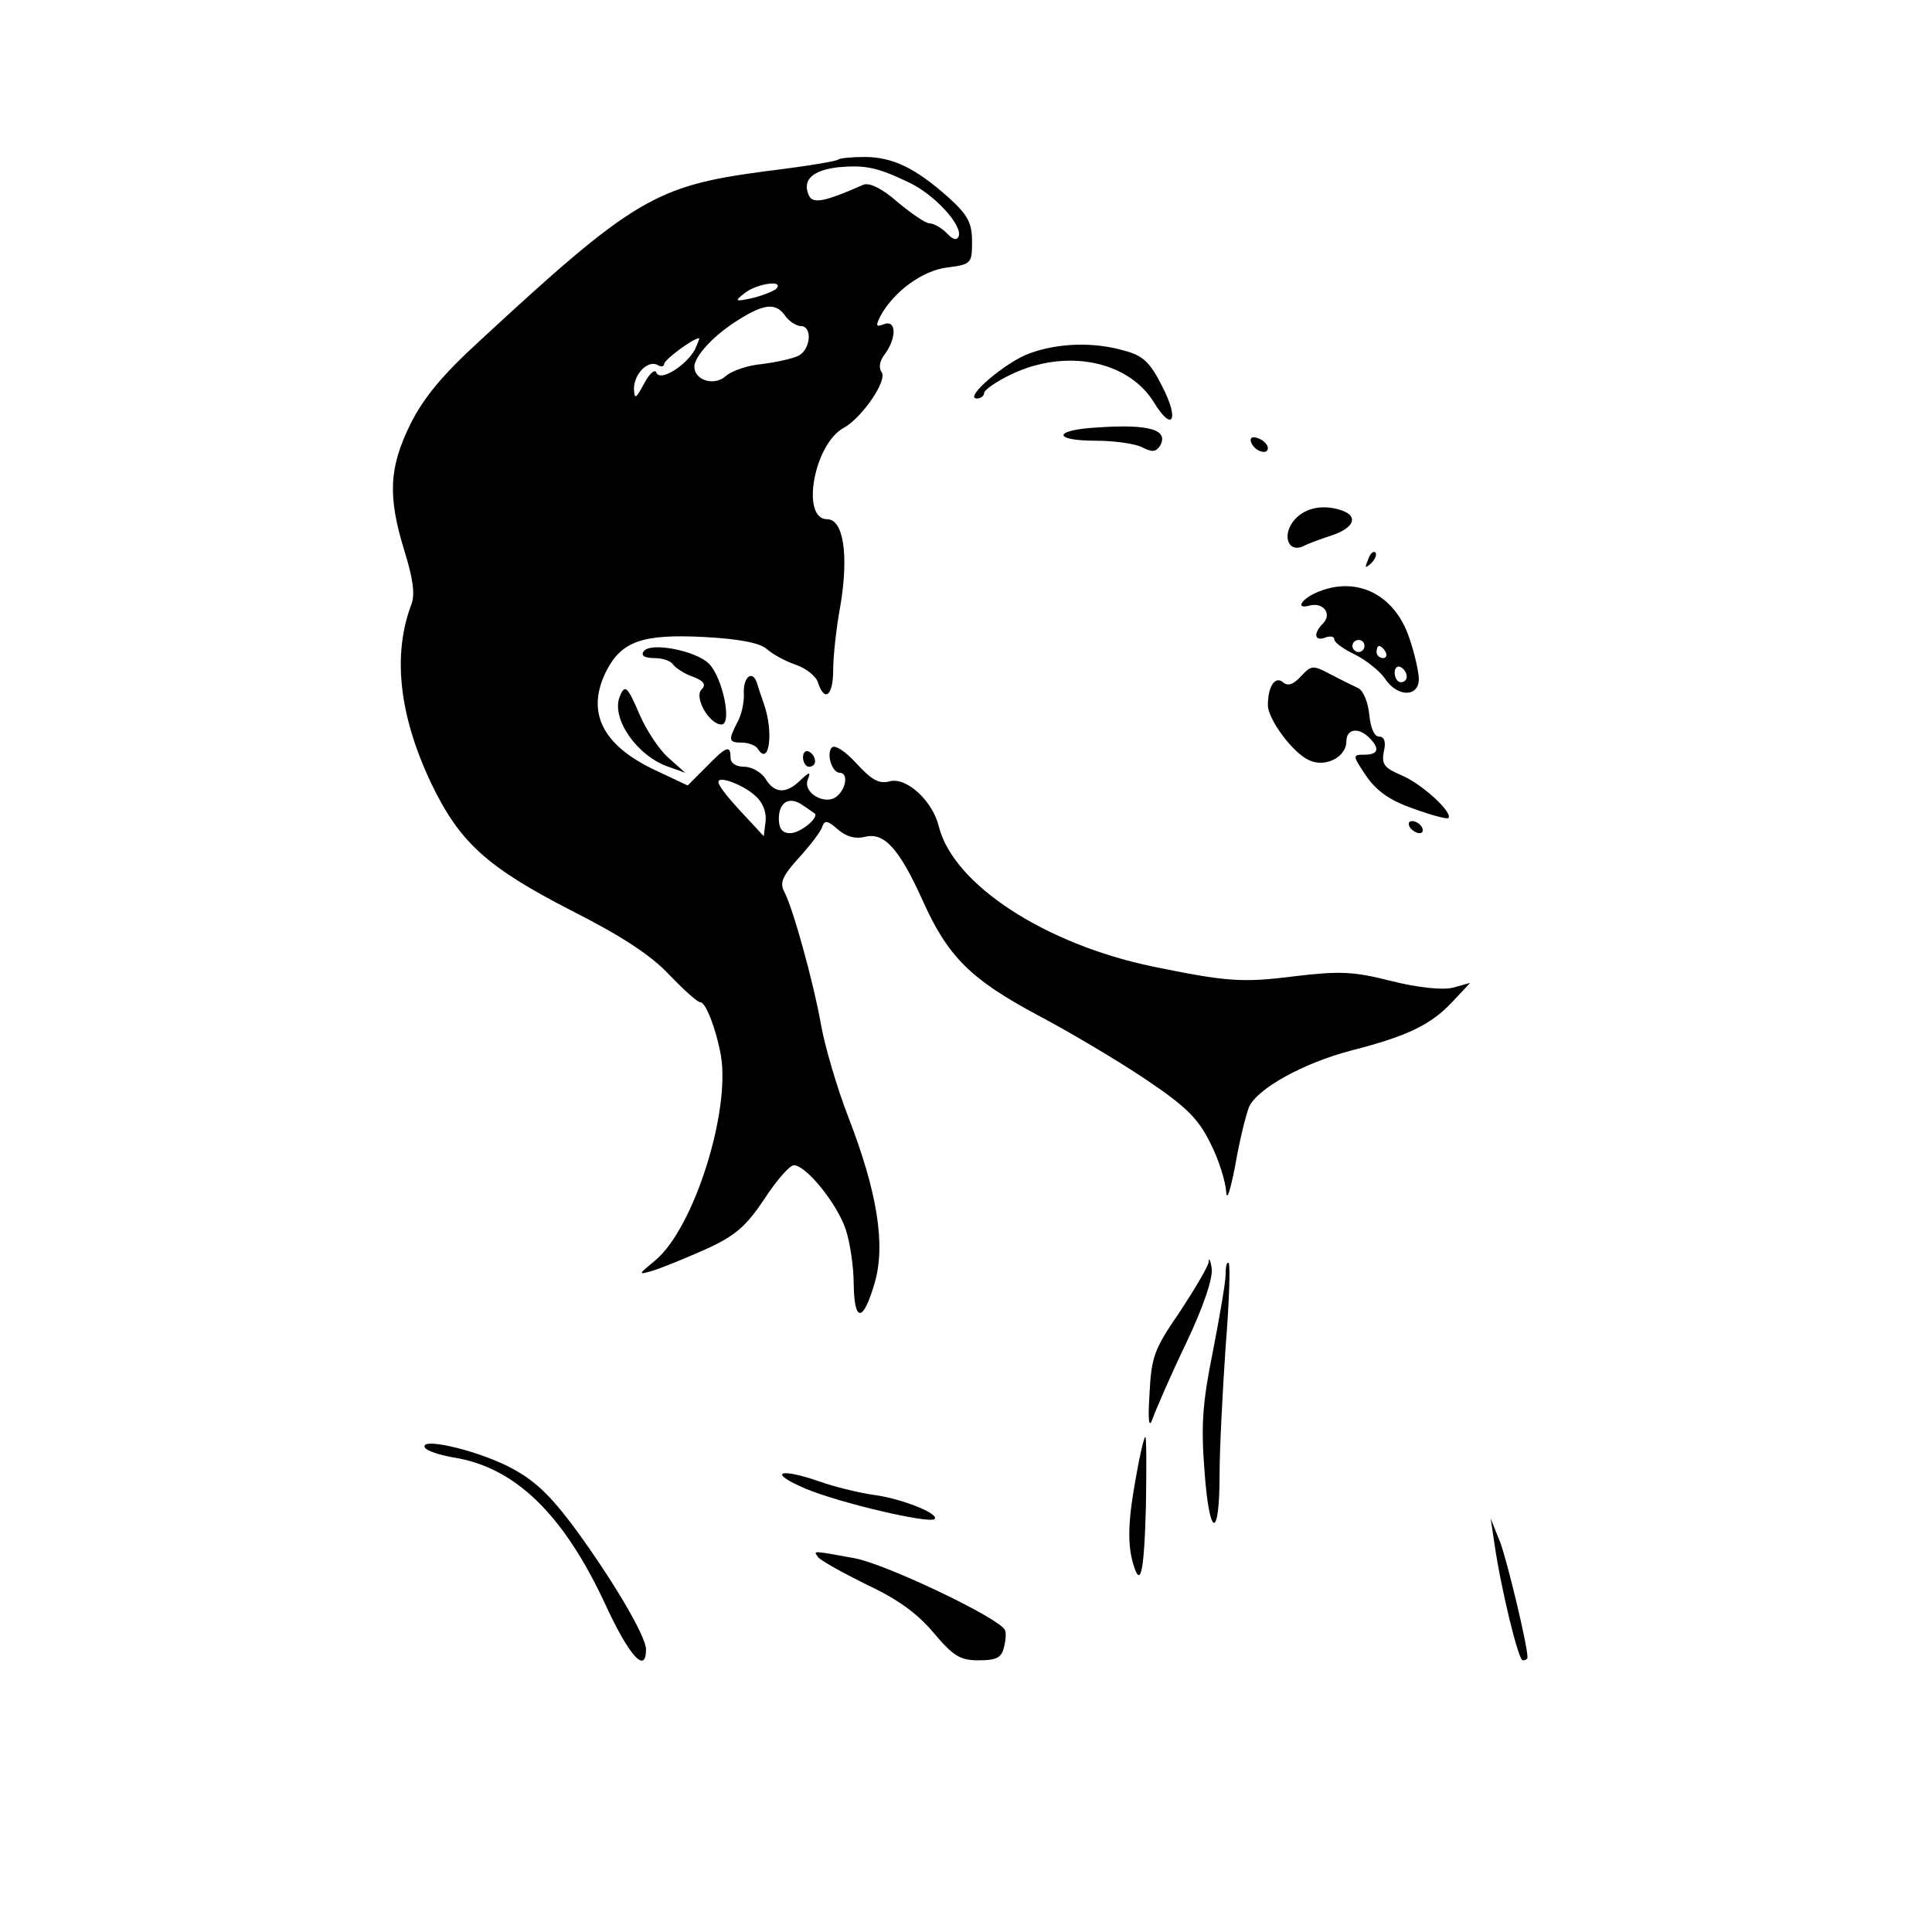
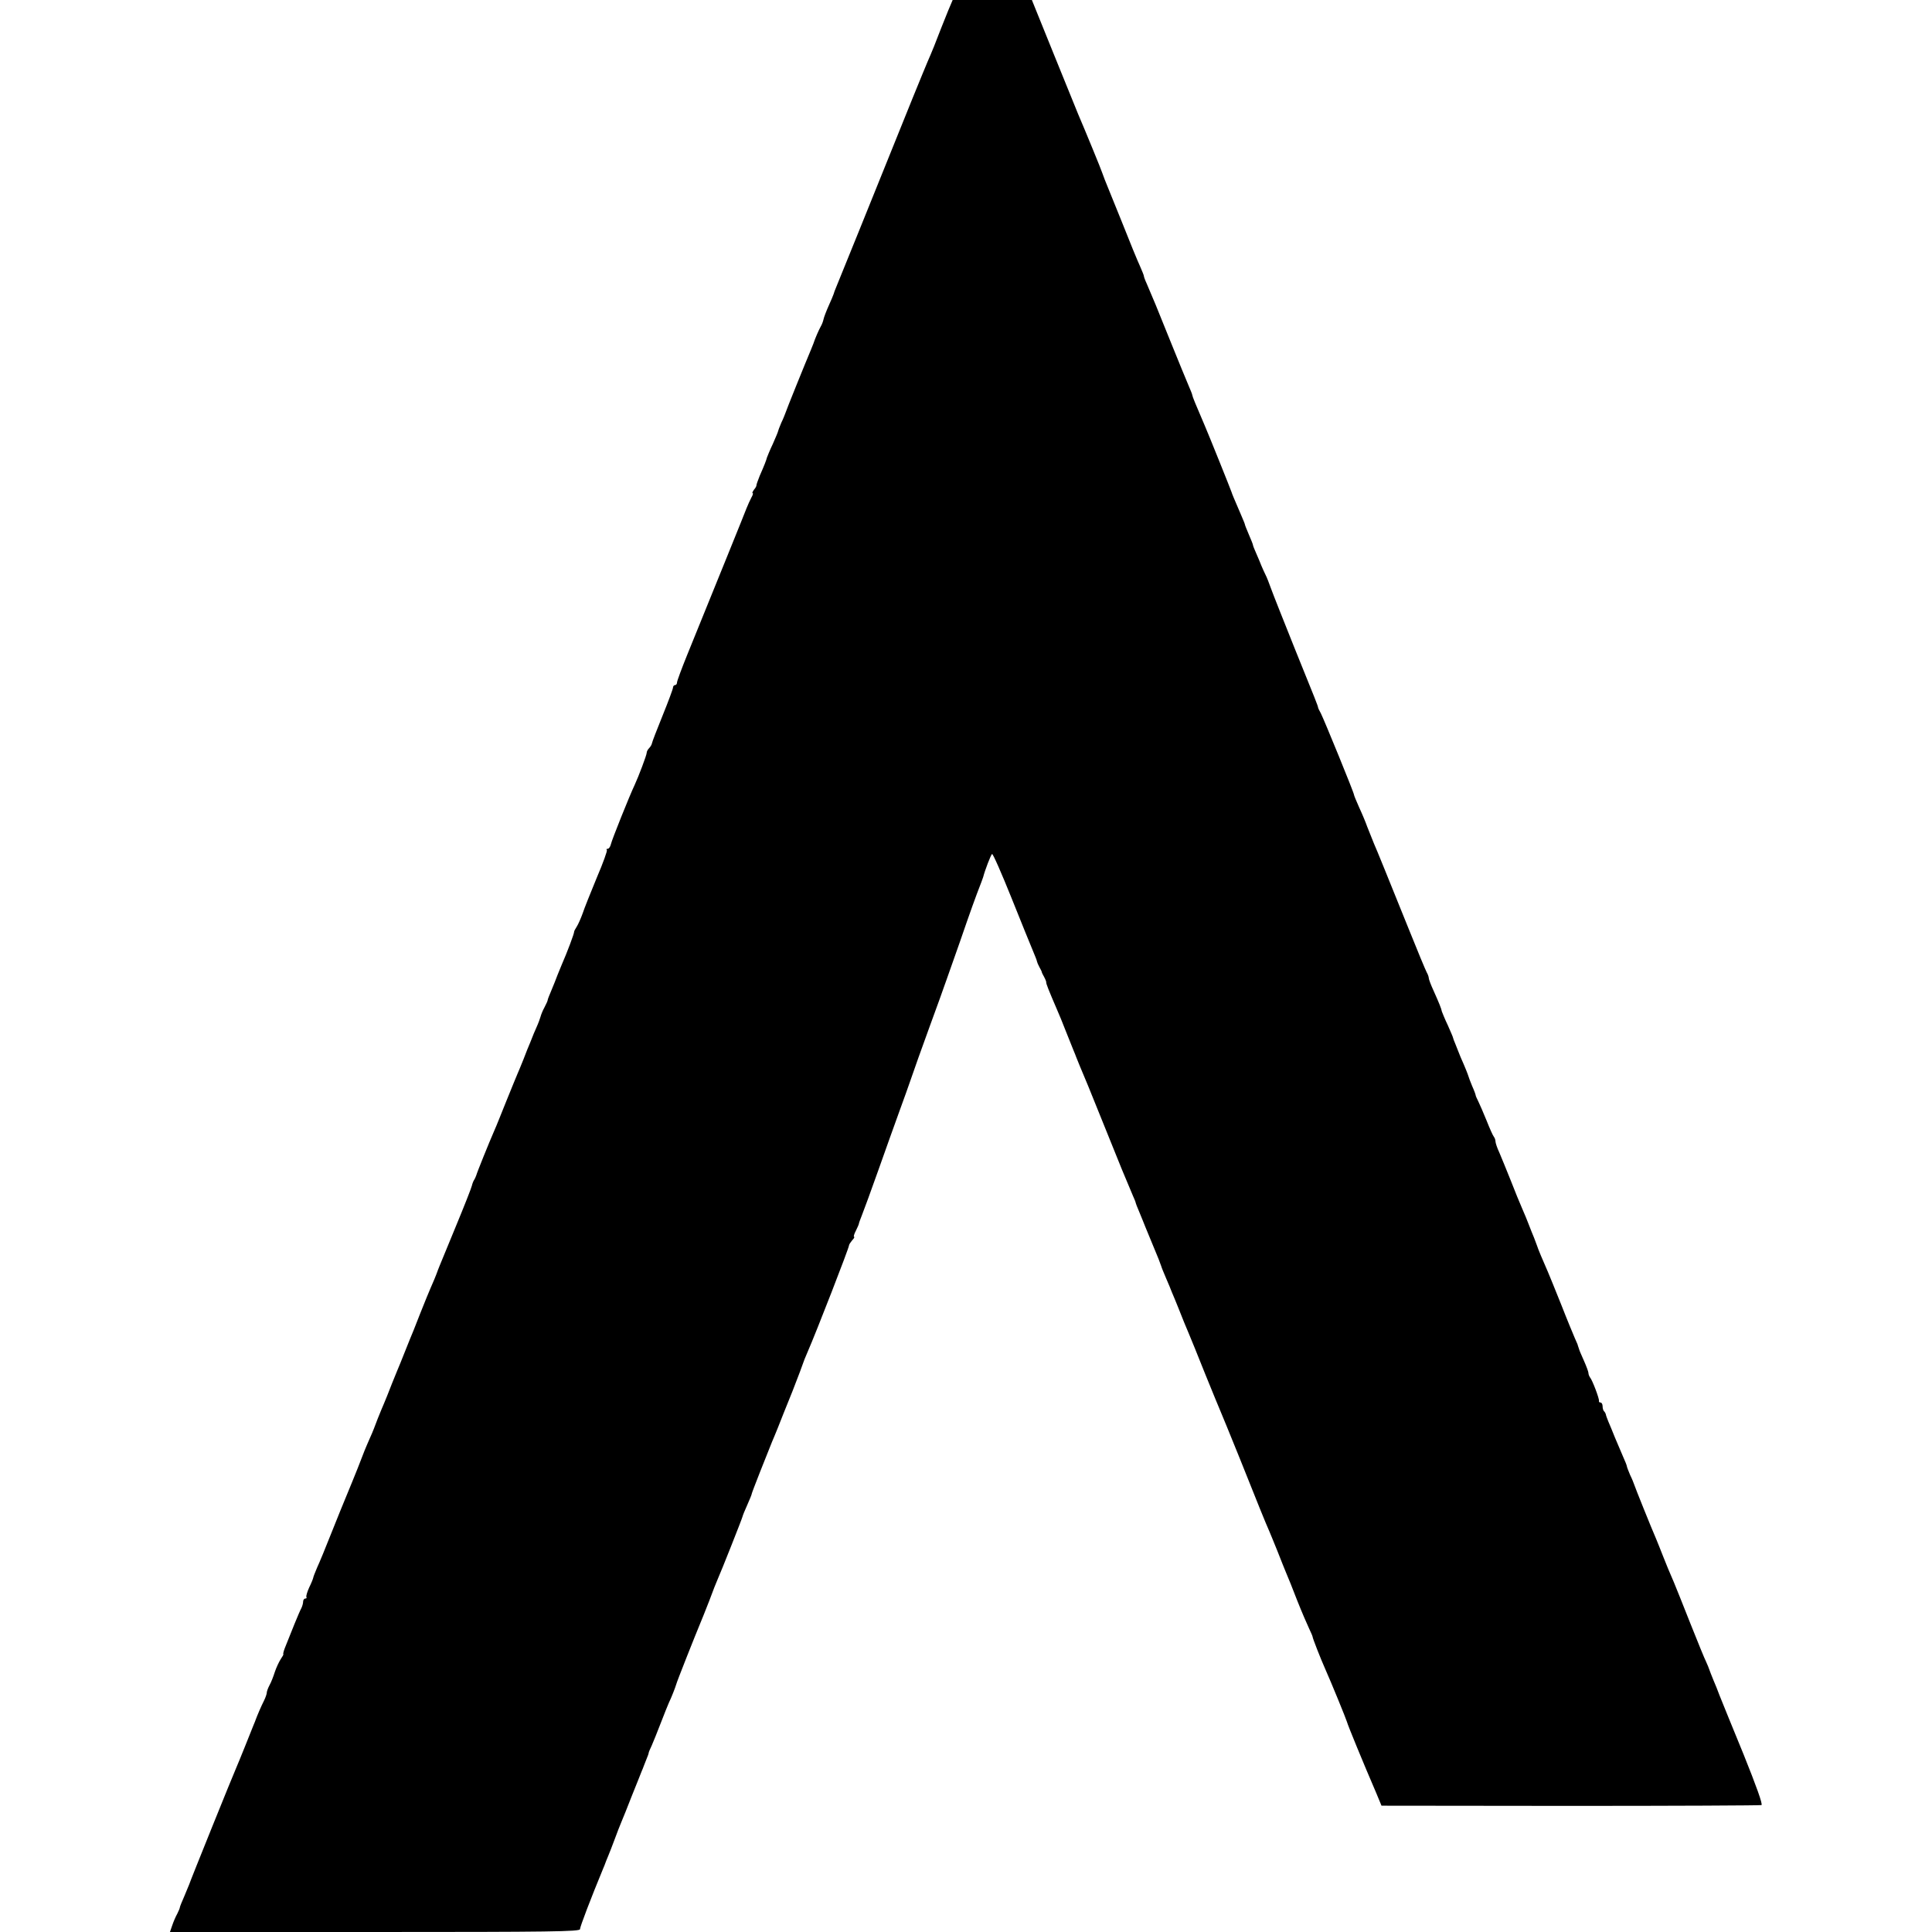
- <svg xmlns="http://www.w3.org/2000/svg" version="1.0" width="320pt" height="320pt" viewBox="0 0 320 320" preserveAspectRatio="xMidYMid meet">
-   <g transform="translate(0,320) scale(0.1,-0.1)" fill="#000000" stroke="none">
-     <path d="M1389 2936 c-2 -3 -58 -12 -124 -20 -179 -24 -216 -45 -472 -282 -59 -54 -91 -92 -113 -136 -36 -73 -38 -120 -10 -211 14 -45 18 -72 11 -89 -31 -83 -20 -183 33 -295 47 -98 92 -139 232 -211 83 -42 132 -74 162 -106 24 -25 47 -46 52 -46 9 0 26 -44 34 -88 16 -94 -45 -286 -108 -339 -29 -24 -30 -25 -6 -18 14 4 53 20 87 35 51 23 68 38 99 84 20 31 42 56 49 56 20 0 72 -64 86 -107 7 -21 13 -62 13 -90 1 -65 16 -63 35 3 18 63 4 150 -44 274 -19 49 -39 118 -45 152 -13 73 -47 195 -61 221 -8 15 -3 26 24 56 19 21 37 44 39 52 4 11 9 10 26 -5 14 -12 29 -16 45 -12 32 8 57 -21 95 -105 42 -94 80 -131 190 -190 53 -28 134 -76 180 -107 67 -45 87 -65 107 -106 14 -27 25 -64 26 -80 1 -17 7 3 15 44 7 41 18 85 23 97 14 30 89 72 169 93 94 24 132 43 167 80 l30 32 -29 -8 c-17 -4 -57 0 -101 11 -63 16 -85 17 -161 8 -86 -11 -112 -9 -234 16 -179 37 -331 136 -355 232 -10 42 -53 82 -81 75 -18 -5 -30 2 -55 29 -18 20 -36 32 -41 27 -10 -10 0 -42 13 -42 14 0 11 -26 -5 -39 -19 -16 -57 6 -48 28 5 13 3 13 -12 -1 -23 -23 -43 -23 -58 2 -7 11 -23 20 -35 20 -14 0 -23 6 -23 15 0 22 -7 19 -41 -16 l-30 -30 -53 25 c-90 42 -116 98 -81 166 25 48 60 60 160 55 59 -3 94 -10 105 -20 9 -8 30 -20 48 -26 17 -6 34 -19 37 -30 11 -33 25 -21 25 21 0 22 5 70 12 107 14 84 5 143 -22 143 -44 0 -22 124 27 151 31 17 74 80 63 93 -5 7 -3 19 6 30 20 28 18 57 -2 49 -13 -5 -14 -3 -6 13 22 41 70 76 111 81 40 5 41 7 41 43 0 31 -7 44 -39 73 -54 48 -92 67 -139 67 -21 0 -41 -2 -43 -4z m116 -38 c43 -20 89 -71 83 -89 -3 -8 -10 -6 -20 5 -9 9 -22 16 -28 16 -7 0 -30 16 -53 35 -26 23 -47 33 -57 29 -68 -30 -85 -32 -91 -16 -10 25 8 40 49 45 45 4 65 0 117 -25z m-220 -177 c-6 -4 -23 -11 -40 -15 -28 -6 -29 -5 -11 9 21 16 67 22 51 6z m41 -61 c20 0 17 -38 -3 -49 -10 -5 -37 -11 -61 -14 -23 -2 -50 -11 -60 -20 -19 -17 -52 -7 -52 16 1 17 29 48 65 72 47 31 68 35 84 14 7 -11 20 -19 27 -19z m-175 -39 c-15 -27 -58 -54 -64 -38 -2 6 -11 -1 -20 -18 -14 -26 -16 -27 -17 -9 0 25 24 49 40 39 5 -3 10 -2 10 2 0 7 47 42 58 43 1 0 -2 -8 -7 -19z m102 -741 c11 -10 17 -27 15 -41 l-3 -24 -25 27 c-34 36 -50 56 -50 63 0 11 44 -6 63 -25z m96 -27 c9 -6 -23 -33 -40 -33 -13 0 -19 7 -19 24 0 28 18 38 40 22 8 -5 17 -12 19 -13z" />
-     <path d="M1706 2615 c-40 -14 -111 -75 -88 -75 6 0 12 4 12 9 0 5 20 19 45 31 90 43 193 23 236 -46 31 -51 43 -30 14 26 -20 40 -32 51 -62 59 -51 15 -110 13 -157 -4z" />
-     <path d="M1818 2492 c-74 -4 -76 -22 -2 -22 30 0 65 -5 76 -11 16 -8 22 -8 29 2 16 27 -17 37 -103 31z" />
-     <path d="M2072 2468 c5 -15 28 -23 28 -10 0 5 -7 13 -16 16 -10 4 -14 1 -12 -6z" />
-     <path d="M2145 2340 c-22 -24 -13 -56 13 -45 9 5 32 13 50 19 34 12 42 30 16 40 -30 11 -61 6 -79 -14z" />
-     <path d="M2266 2273 c-6 -14 -5 -15 5 -6 7 7 10 15 7 18 -3 3 -9 -2 -12 -12z" />
-     <path d="M2184 2220 c-28 -11 -40 -30 -15 -23 23 6 38 -14 22 -30 -16 -16 -14 -30 4 -23 8 3 15 2 15 -3 0 -5 15 -16 34 -25 18 -9 41 -27 50 -40 20 -31 56 -31 56 -1 0 12 -7 43 -16 69 -24 71 -86 102 -150 76z m76 -90 c0 -5 -4 -10 -10 -10 -5 0 -10 5 -10 10 0 6 5 10 10 10 6 0 10 -4 10 -10z m35 -10 c3 -5 1 -10 -4 -10 -6 0 -11 5 -11 10 0 6 2 10 4 10 3 0 8 -4 11 -10z m35 -41 c0 -5 -4 -9 -10 -9 -5 0 -10 7 -10 16 0 8 5 12 10 9 6 -3 10 -10 10 -16z" />
-     <path d="M1066 2121 c-5 -7 2 -11 18 -11 14 0 28 -5 31 -11 4 -5 18 -15 33 -20 18 -7 22 -13 14 -21 -13 -13 13 -58 33 -58 18 0 2 78 -21 101 -23 22 -98 36 -108 20z" />
-     <path d="M2155 2080 c-13 -14 -22 -17 -30 -10 -13 11 -25 -7 -25 -38 0 -23 41 -79 68 -91 27 -13 62 5 62 31 0 21 20 24 38 6 18 -18 15 -28 -8 -28 -20 0 -20 -1 2 -34 17 -25 38 -41 78 -55 30 -11 56 -18 59 -16 8 9 -44 57 -78 71 -28 12 -33 18 -29 39 4 16 1 25 -8 25 -8 0 -14 15 -16 36 -2 21 -10 40 -18 44 -8 4 -29 14 -46 23 -30 16 -32 15 -49 -3z" />
-     <path d="M1232 2052 c1 -15 -4 -37 -11 -49 -15 -29 -14 -33 8 -33 11 0 23 -5 26 -10 19 -31 27 27 10 75 -4 11 -9 26 -11 33 -7 23 -23 12 -22 -16z" />
-     <path d="M1026 2045 c-13 -36 29 -97 81 -115 l28 -10 -28 25 c-15 13 -36 45 -47 70 -21 49 -25 53 -34 30z" />
-     <path d="M1330 1946 c0 -9 5 -16 10 -16 6 0 10 4 10 9 0 6 -4 13 -10 16 -5 3 -10 -1 -10 -9z" />
-     <path d="M2335 1830 c3 -5 11 -10 16 -10 6 0 7 5 4 10 -3 6 -11 10 -16 10 -6 0 -7 -4 -4 -10z" />
-     <path d="M2002 1110 c-1 -8 -23 -45 -48 -83 -42 -61 -47 -74 -50 -135 -3 -46 -1 -59 5 -42 5 14 29 70 55 124 30 63 45 109 43 125 -2 14 -5 19 -5 11z" />
-     <path d="M2030 1089 c0 -13 -10 -70 -21 -127 -17 -84 -20 -121 -14 -198 8 -112 25 -116 25 -6 0 42 5 137 10 211 6 74 8 136 5 139 -3 3 -5 -6 -5 -19z" />
-     <path d="M1882 756 c-13 -70 -15 -110 -6 -143 13 -47 19 -19 22 92 1 63 1 115 -1 115 -2 0 -9 -29 -15 -64z" />
-     <path d="M704 802 c3 -5 24 -12 47 -16 102 -16 182 -94 251 -242 40 -87 68 -118 68 -76 0 23 -60 123 -124 209 -39 51 -64 74 -106 95 -57 28 -147 48 -136 30z" />
-     <path d="M1335 734 c58 -24 204 -58 213 -50 8 9 -55 34 -101 40 -27 4 -67 14 -89 22 -69 24 -87 15 -23 -12z" />
-     <path d="M2475 645 c11 -77 40 -195 47 -195 5 0 8 2 8 5 0 20 -33 157 -45 190 l-16 40 6 -40z" />
-     <path d="M1355 621 c3 -5 39 -25 79 -45 52 -24 85 -48 112 -80 33 -39 44 -46 75 -46 29 0 38 4 42 22 3 12 4 25 1 29 -13 21 -196 108 -248 118 -72 13 -69 13 -61 2z" />
+ <svg xmlns="http://www.w3.org/2000/svg" version="1.0" width="956pt" height="956pt" viewBox="0 0 956 956" preserveAspectRatio="xMidYMid meet">
+   <g transform="translate(0,956) scale(0.1,-0.1)" fill="#000000" stroke="none">
+     <path d="M4692 9508 c-26 -66 -45 -111 -47 -118 -7 -20 -37 -95 -55 -135 -5 -11 -38 -92 -74 -180 -223 -553 -356 -882 -378 -935 -6 -14 -12 -30 -13 -35 -2 -6 -13 -33 -25 -59 -12 -27 -23 -56 -25 -66 -2 -10 -8 -26 -14 -36 -9 -16 -28 -59 -36 -84 -1 -3 -6 -16 -12 -30 -26 -61 -125 -306 -127 -315 -2 -5 -10 -27 -20 -47 -9 -21 -16 -40 -16 -42 0 -3 -12 -31 -26 -63 -15 -31 -27 -62 -29 -67 -3 -13 -13 -39 -36 -91 -9 -22 -16 -43 -16 -46 1 -3 -4 -13 -12 -22 -7 -10 -10 -17 -7 -17 4 0 1 -10 -6 -22 -7 -13 -17 -36 -24 -53 -10 -27 -148 -367 -293 -724 -28 -69 -51 -131 -51 -138 0 -7 -4 -13 -10 -13 -5 0 -10 -6 -10 -13 0 -6 -23 -68 -51 -137 -28 -69 -52 -131 -53 -138 -1 -7 -8 -18 -14 -24 -7 -7 -12 -17 -12 -23 0 -11 -40 -117 -60 -160 -24 -50 -113 -272 -117 -292 -3 -13 -10 -23 -16 -23 -6 0 -8 -3 -4 -6 3 -3 -19 -65 -50 -137 -30 -73 -62 -152 -70 -177 -9 -25 -22 -54 -29 -65 -7 -11 -13 -22 -13 -25 1 -8 -34 -101 -62 -165 -10 -24 -32 -78 -34 -85 -1 -3 -9 -22 -18 -44 -9 -21 -17 -41 -17 -45 0 -3 -7 -19 -16 -36 -9 -16 -17 -37 -19 -45 -2 -8 -11 -33 -21 -55 -10 -22 -18 -42 -19 -45 -1 -3 -6 -16 -12 -30 -6 -14 -21 -50 -32 -80 -12 -30 -26 -64 -31 -75 -5 -11 -29 -71 -54 -132 -25 -62 -51 -128 -59 -145 -28 -64 -88 -213 -90 -223 -2 -5 -6 -16 -10 -22 -5 -7 -10 -21 -12 -30 -2 -10 -37 -99 -78 -198 -95 -230 -90 -219 -92 -225 -5 -15 -27 -68 -35 -85 -5 -11 -28 -67 -51 -125 -22 -58 -46 -116 -52 -130 -6 -14 -11 -27 -12 -30 -4 -11 -26 -66 -34 -85 -5 -11 -23 -56 -41 -100 -17 -44 -35 -89 -40 -100 -5 -11 -19 -45 -31 -75 -11 -30 -27 -71 -36 -90 -25 -57 -31 -71 -63 -155 -18 -44 -42 -105 -55 -135 -13 -30 -46 -113 -75 -185 -28 -71 -60 -149 -71 -172 -10 -24 -19 -46 -19 -50 -1 -5 -9 -26 -20 -48 -10 -22 -16 -43 -14 -47 3 -5 0 -8 -5 -8 -6 0 -11 -7 -11 -15 0 -8 -4 -23 -9 -33 -9 -15 -54 -127 -82 -198 -6 -16 -9 -29 -7 -29 2 -1 -4 -12 -13 -25 -9 -14 -22 -42 -29 -63 -7 -22 -18 -51 -26 -65 -8 -15 -14 -32 -14 -38 0 -6 -6 -24 -14 -40 -13 -25 -35 -77 -41 -94 -1 -3 -5 -14 -10 -25 -4 -11 -23 -58 -42 -105 -19 -47 -38 -94 -43 -105 -13 -28 -231 -568 -234 -580 -2 -5 -13 -32 -24 -58 -12 -27 -22 -52 -22 -55 0 -4 -6 -18 -13 -32 -8 -14 -19 -40 -25 -58 l-11 -32 1015 0 c870 0 1014 2 1014 14 0 12 53 151 115 301 5 11 9 22 10 25 1 3 7 19 14 35 7 17 22 55 33 85 11 30 26 69 33 85 7 17 31 75 52 130 22 55 44 109 48 120 5 11 9 22 10 25 1 3 7 18 13 33 7 16 12 31 12 34 0 3 7 19 15 36 8 18 28 68 45 112 17 44 35 89 40 100 12 24 32 76 36 90 2 11 97 250 118 300 7 17 28 68 46 115 17 47 36 94 41 105 16 35 121 300 123 310 1 6 12 32 24 59 12 27 22 51 22 55 0 5 75 195 100 256 5 11 18 43 29 70 11 28 43 109 72 180 28 72 52 135 53 140 2 6 10 28 20 50 46 105 207 520 207 532 0 5 8 16 16 26 9 9 13 17 9 17 -3 0 0 13 9 30 8 16 15 32 15 35 0 3 7 22 15 42 8 20 45 120 81 222 36 102 83 233 104 291 21 58 48 132 59 165 11 33 52 148 91 255 39 107 73 200 74 205 2 6 6 17 9 25 3 8 33 94 67 190 53 154 76 218 106 295 4 11 8 22 9 25 8 32 38 111 44 114 4 3 47 -95 96 -217 49 -122 97 -241 107 -264 10 -24 19 -46 19 -50 1 -5 6 -17 12 -28 6 -11 12 -22 12 -25 0 -3 6 -14 12 -25 6 -11 10 -22 10 -25 -2 -5 13 -42 53 -135 10 -22 29 -69 43 -105 14 -36 31 -78 38 -95 7 -16 13 -32 14 -35 3 -8 24 -60 60 -145 18 -44 61 -150 95 -235 57 -143 91 -225 126 -307 8 -17 14 -33 14 -36 0 -2 8 -22 17 -43 9 -22 17 -41 18 -44 1 -3 6 -16 12 -30 6 -14 21 -50 33 -80 12 -30 27 -66 33 -80 5 -14 11 -29 13 -35 1 -5 12 -32 24 -60 12 -27 25 -59 29 -70 5 -11 19 -45 31 -75 12 -30 26 -64 30 -75 5 -11 15 -36 23 -55 8 -19 45 -109 81 -200 37 -91 71 -174 76 -185 5 -11 47 -114 94 -230 88 -221 131 -327 146 -360 5 -11 23 -56 41 -100 17 -44 37 -93 44 -110 7 -16 32 -77 54 -135 23 -58 50 -120 59 -139 9 -19 17 -37 17 -40 0 -7 40 -109 61 -156 33 -74 105 -251 109 -265 3 -14 81 -204 144 -350 l27 -65 935 -1 c514 0 939 2 945 4 8 2 -26 96 -88 250 -56 136 -109 267 -119 292 -9 25 -23 59 -30 75 -7 17 -13 32 -14 35 -8 23 -18 48 -24 60 -5 9 -39 92 -76 185 -37 94 -74 186 -82 205 -29 67 -32 75 -54 130 -12 30 -27 69 -34 85 -22 50 -106 259 -109 270 -2 6 -10 27 -20 47 -9 21 -16 40 -16 43 0 3 -8 24 -19 48 -10 23 -28 65 -40 94 -11 28 -26 64 -33 80 -6 15 -12 31 -12 35 -1 3 -4 10 -8 14 -5 4 -8 16 -8 26 0 10 -5 18 -10 18 -6 0 -9 3 -8 8 3 9 -33 104 -44 116 -4 6 -8 15 -8 22 0 6 -10 33 -22 60 -12 27 -23 52 -24 57 -1 4 -3 9 -4 12 -1 3 -3 8 -4 13 -2 4 -8 18 -14 32 -6 14 -37 88 -67 165 -31 77 -60 149 -65 160 -24 54 -52 121 -54 130 -2 6 -9 24 -15 40 -7 17 -19 46 -26 65 -7 19 -22 55 -33 80 -11 25 -37 88 -57 140 -21 52 -46 114 -56 137 -11 23 -19 48 -19 55 0 8 -4 18 -8 23 -5 6 -21 42 -36 80 -16 39 -34 81 -41 95 -7 14 -13 27 -13 30 0 3 -7 23 -17 45 -9 22 -18 45 -19 50 -3 10 -15 41 -39 95 -6 14 -11 27 -12 30 -1 3 -7 18 -13 33 -7 16 -12 30 -12 32 0 3 -12 30 -26 62 -15 31 -27 62 -29 67 -3 16 -15 45 -41 103 -13 28 -24 57 -24 63 0 5 -4 18 -10 28 -5 9 -46 107 -90 217 -101 250 -159 394 -171 420 -8 19 -30 74 -34 85 -7 20 -20 52 -41 98 -13 29 -24 56 -24 59 0 10 -149 374 -164 403 -8 14 -14 27 -14 30 -1 8 -12 36 -115 290 -54 135 -107 268 -117 296 -10 28 -22 59 -28 70 -5 10 -14 30 -20 44 -5 14 -17 41 -26 62 -9 20 -16 38 -16 41 0 3 -9 26 -20 51 -11 26 -20 48 -20 51 0 3 -10 26 -21 52 -32 75 -42 97 -45 108 -3 10 -115 289 -133 330 -44 102 -61 144 -61 149 0 4 -9 26 -19 49 -10 23 -51 123 -91 222 -68 170 -83 205 -116 282 -8 17 -14 34 -14 38 0 3 -9 25 -19 48 -11 23 -52 123 -91 222 -40 99 -77 191 -83 205 -5 14 -11 30 -13 35 -2 9 -87 216 -119 290 -7 17 -61 150 -121 298 l-108 267 -196 0 -196 0 -22 -52z" />
  </g>
</svg>
